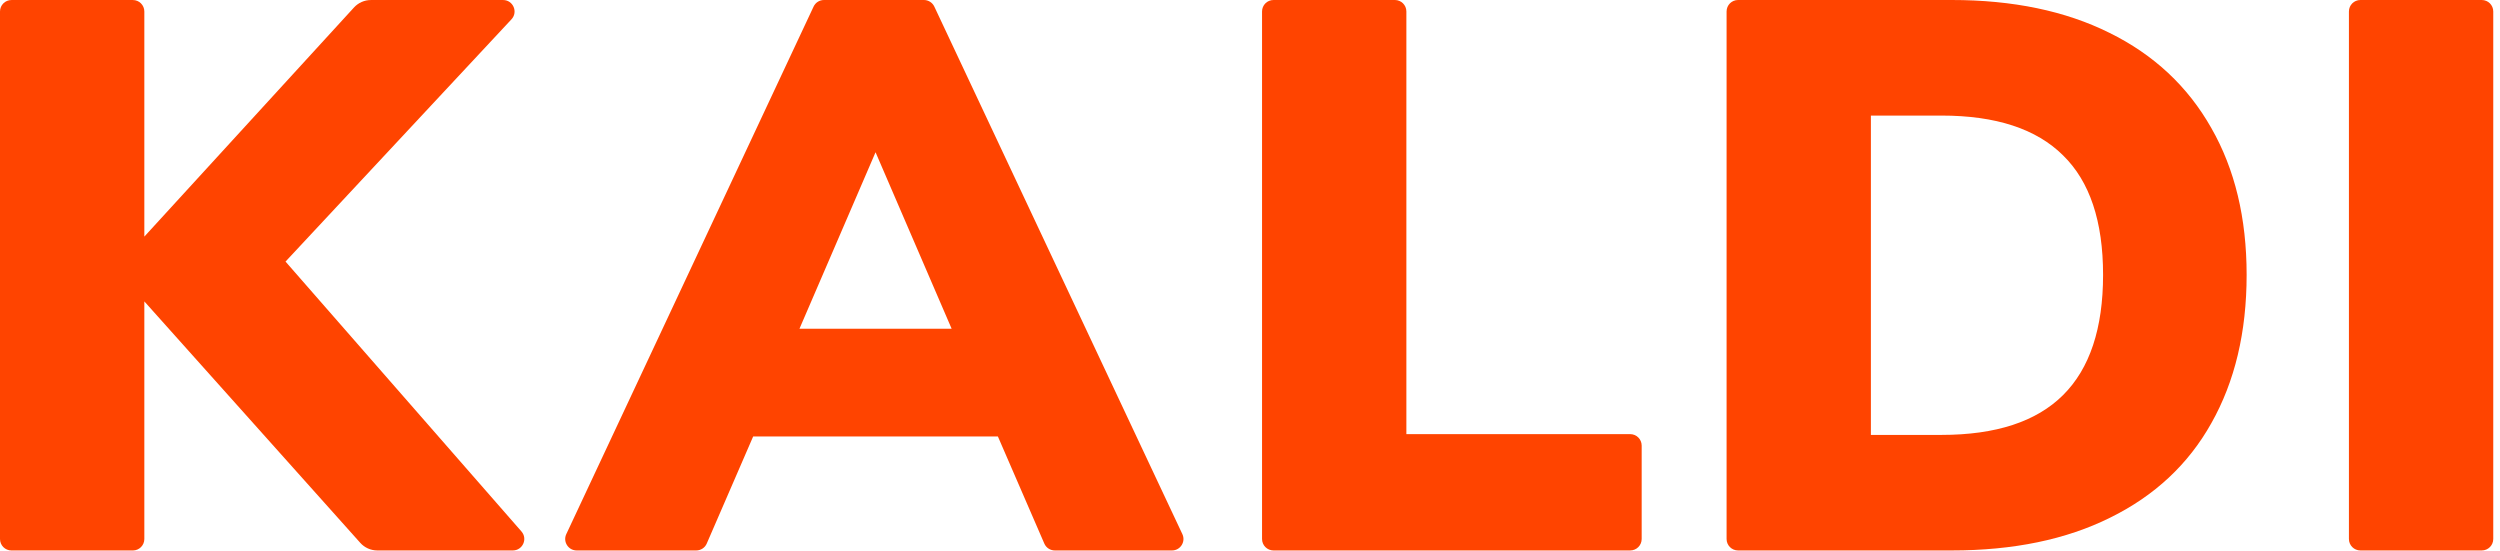
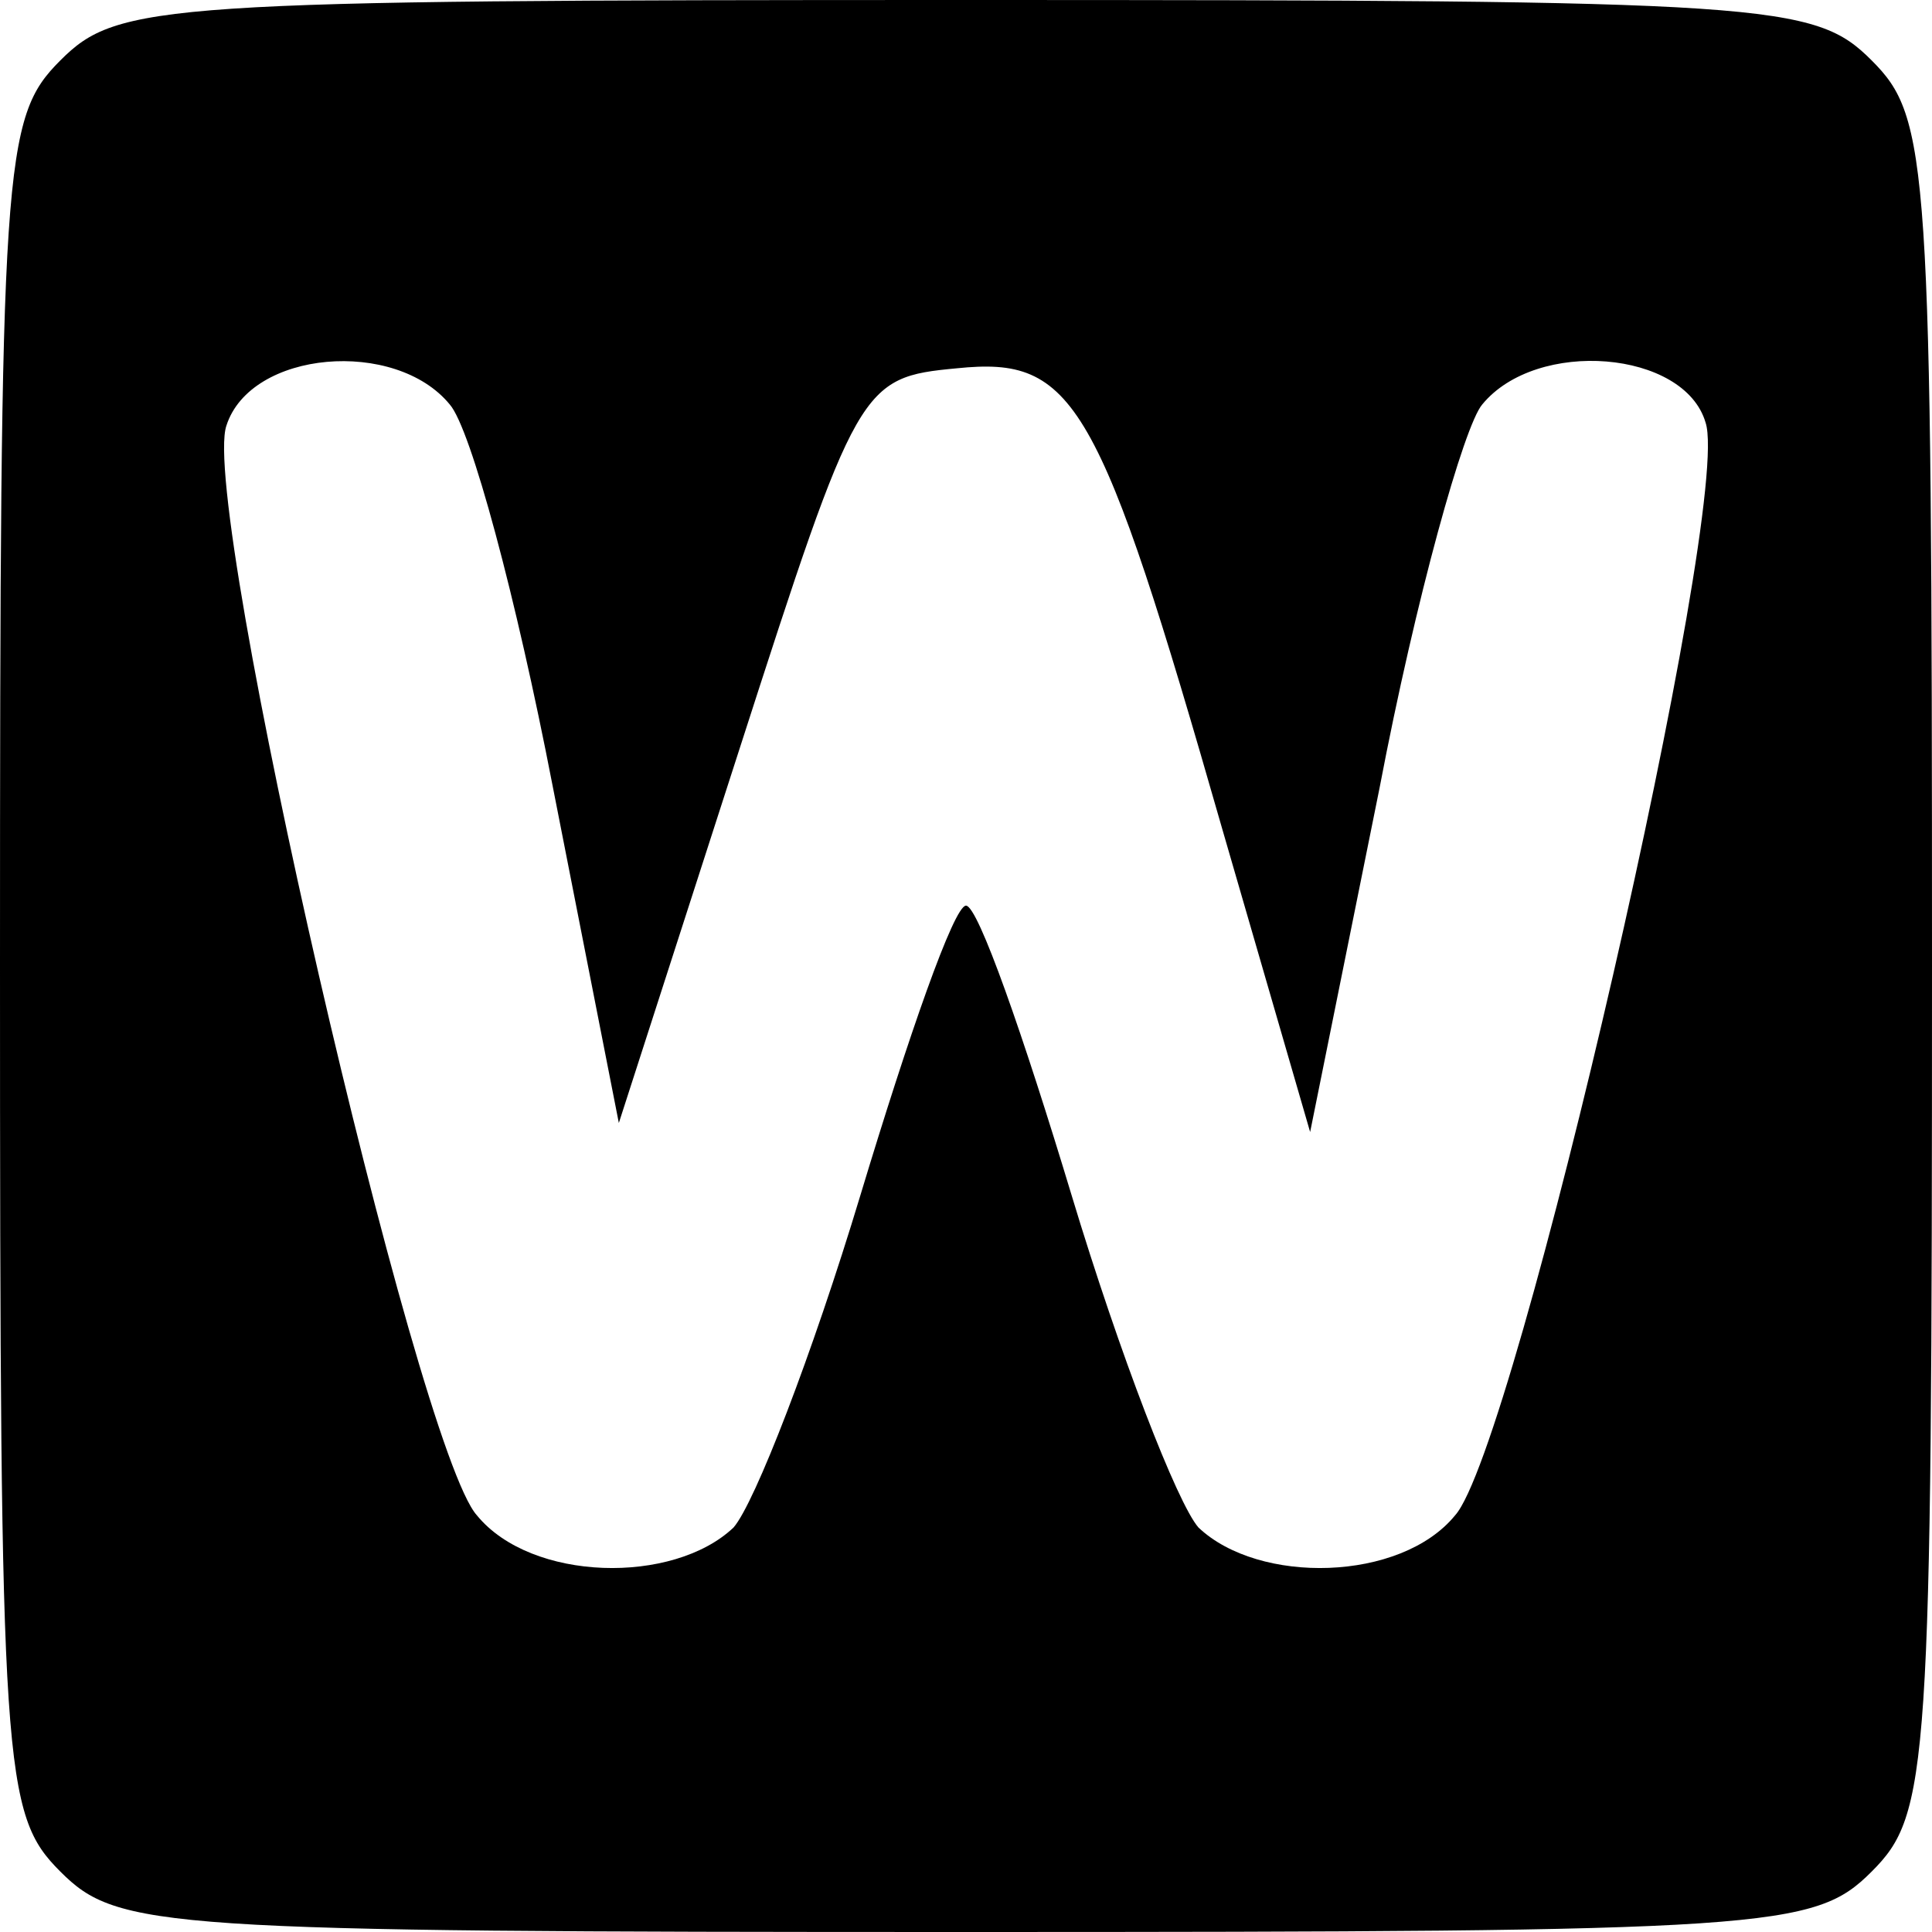
- <svg xmlns="http://www.w3.org/2000/svg" xmlns:xlink="http://www.w3.org/1999/xlink" viewBox="0 0 109 24">
-   <g transform="translate(-1470)">
-     <g style="mix-blend-mode:normal" transform="translate(1470)" fill="#f40">
-       <use xlink:href="#b" style="mix-blend-mode:normal" />
-       <use xlink:href="#c" style="mix-blend-mode:normal" />
-       <use xlink:href="#d" style="mix-blend-mode:normal" />
-       <use xlink:href="#e" style="mix-blend-mode:normal" />
-       <use xlink:href="#f" style="mix-blend-mode:normal" />
-     </g>
+ <svg xmlns="http://www.w3.org/2000/svg" version="1.0" width="64pt" height="64pt" viewBox="0 0 64 64" preserveAspectRatio="xMidYMid meet">
+   <g transform="translate(0,64) scale(0.1,-0.1)" fill="#000000" stroke="none">
+     <path d="M20 620 c-19 -19 -20 -33 -20 -300 0 -267 1 -281 20 -300 19 -19 33 -20 300 -20 267 0 281 1 300 20 19 19 20 33 20 300 0 267 -1 281 -20 300 -19 19 -33 20 -300 20 -267 0 -281 -1 -300 -20z m129 -114 c7 -8 22 -64 34 -126 l22 -112 40 124 c39 121 40 123 72 126 39 4 47 -10 88 -153 l29 -100 23 114 c12 63 28 120 34 127 18 22 67 18 74 -6 9 -27 -63 -340 -83 -362 -18 -22 -65 -23 -85 -4 -7 8 -26 57 -42 110 -16 53 -31 96 -35 96 -4 0 -19 -43 -35 -96 -16 -53 -35 -102 -42 -110 -20 -19 -67 -18 -85 4 -20 22 -92 335 -83 361 8 25 56 29 74 7z" />
  </g>
-   <defs>
-     <path id="b" d="M22.735 23.171c.283.323.053.829-.376.829h-5.907c-.285 0-.556-.121-.745-.333l-9.414-10.526v10.36c0 .276-.224.5-.5.5h-5.293c-.276 0-.5-.224-.5-.5v-23c0-.276.224-.5.5-.5h5.293c.276 0 .5.224.5.5v9.815l9.141-9.99c.19-.207.457-.325.738-.325h5.762c.437 0 .664.521.366.841l-9.851 10.563 10.287 11.767z" />
-     <path id="c" d="M45.991 24c-.199 0-.38-.118-.459-.301l-2.024-4.669h-10.67l-2.024 4.669c-.079.183-.259.301-.459.301h-5.212c-.366 0-.608-.381-.453-.712l10.782-23c.082-.176.259-.288.453-.288h4.358c.194 0 .37.112.453.287l10.815 23c.156.332-.086.713-.452.713h-5.108zm-11.135-9.668h6.635l-3.317-7.694-3.317 7.694z" />
-     <path id="d" d="M55.525 24c-.276 0-.5-.224-.5-.5v-23c0-.276.224-.5.5-.5h5.293c.276 0 .5.224.5.5v18.428h9.759c.276 0 .5.224.5.5v4.072c0 .276-.224.5-.5.5h-15.552z" />
-     <path id="e" d="M75.279.5c0-.276.224-.5.5-.5h9.315c2.667 0 4.959.477 6.874 1.43 1.938.953 3.42 2.338 4.446 4.153 1.026 1.793 1.539 3.926 1.539 6.4 0 2.496-.513 4.652-1.539 6.468-1.003 1.793-2.474 3.166-4.412 4.119-1.915.953-4.218 1.43-6.908 1.43h-9.315c-.276 0-.5-.224-.5-.5v-23zm9.37 18.462c2.371 0 4.138-.579 5.301-1.736 1.163-1.157 1.744-2.905 1.744-5.242 0-2.338-.581-4.074-1.744-5.209-1.163-1.157-2.93-1.736-5.301-1.736h-3.078v13.923h3.078z" />
-     <path id="f" d="M102.913 24c-.276 0-.5-.224-.5-.5v-23c0-.276.224-.5.5-.5h5.293c.276 0 .5.224.5.5v23c0 .276-.224.5-.5.5h-5.293z" />
-   </defs>
</svg>
